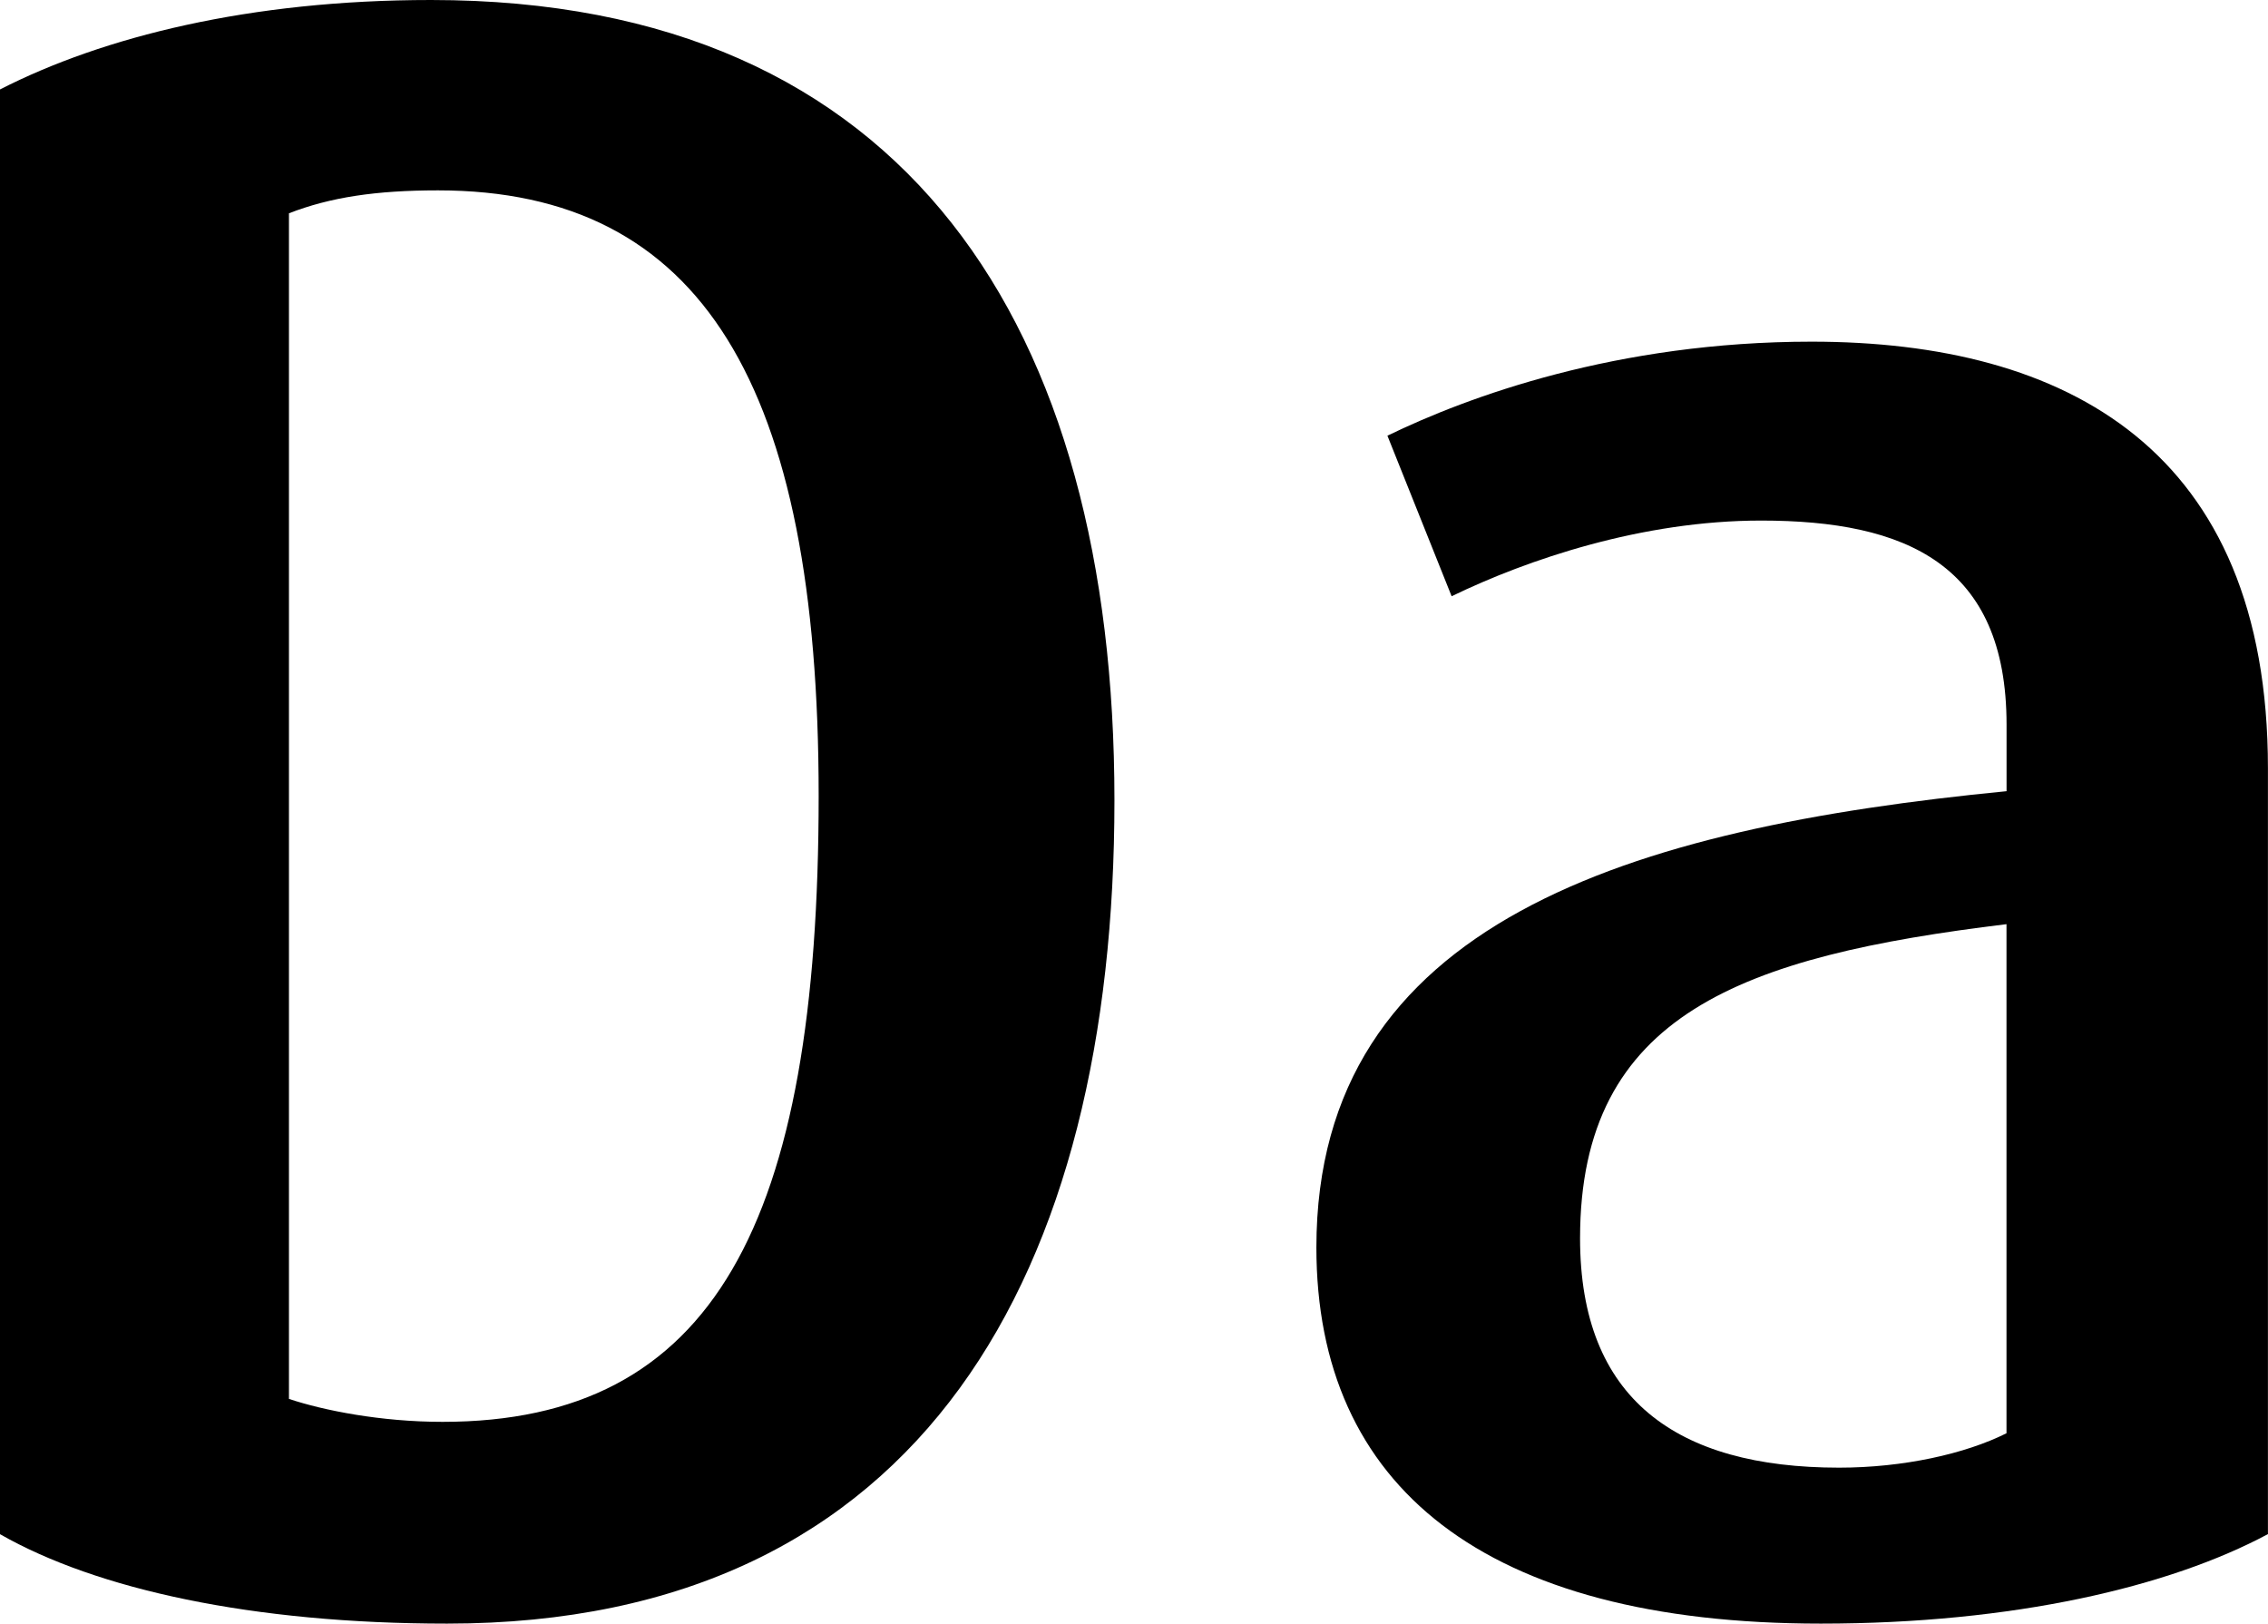
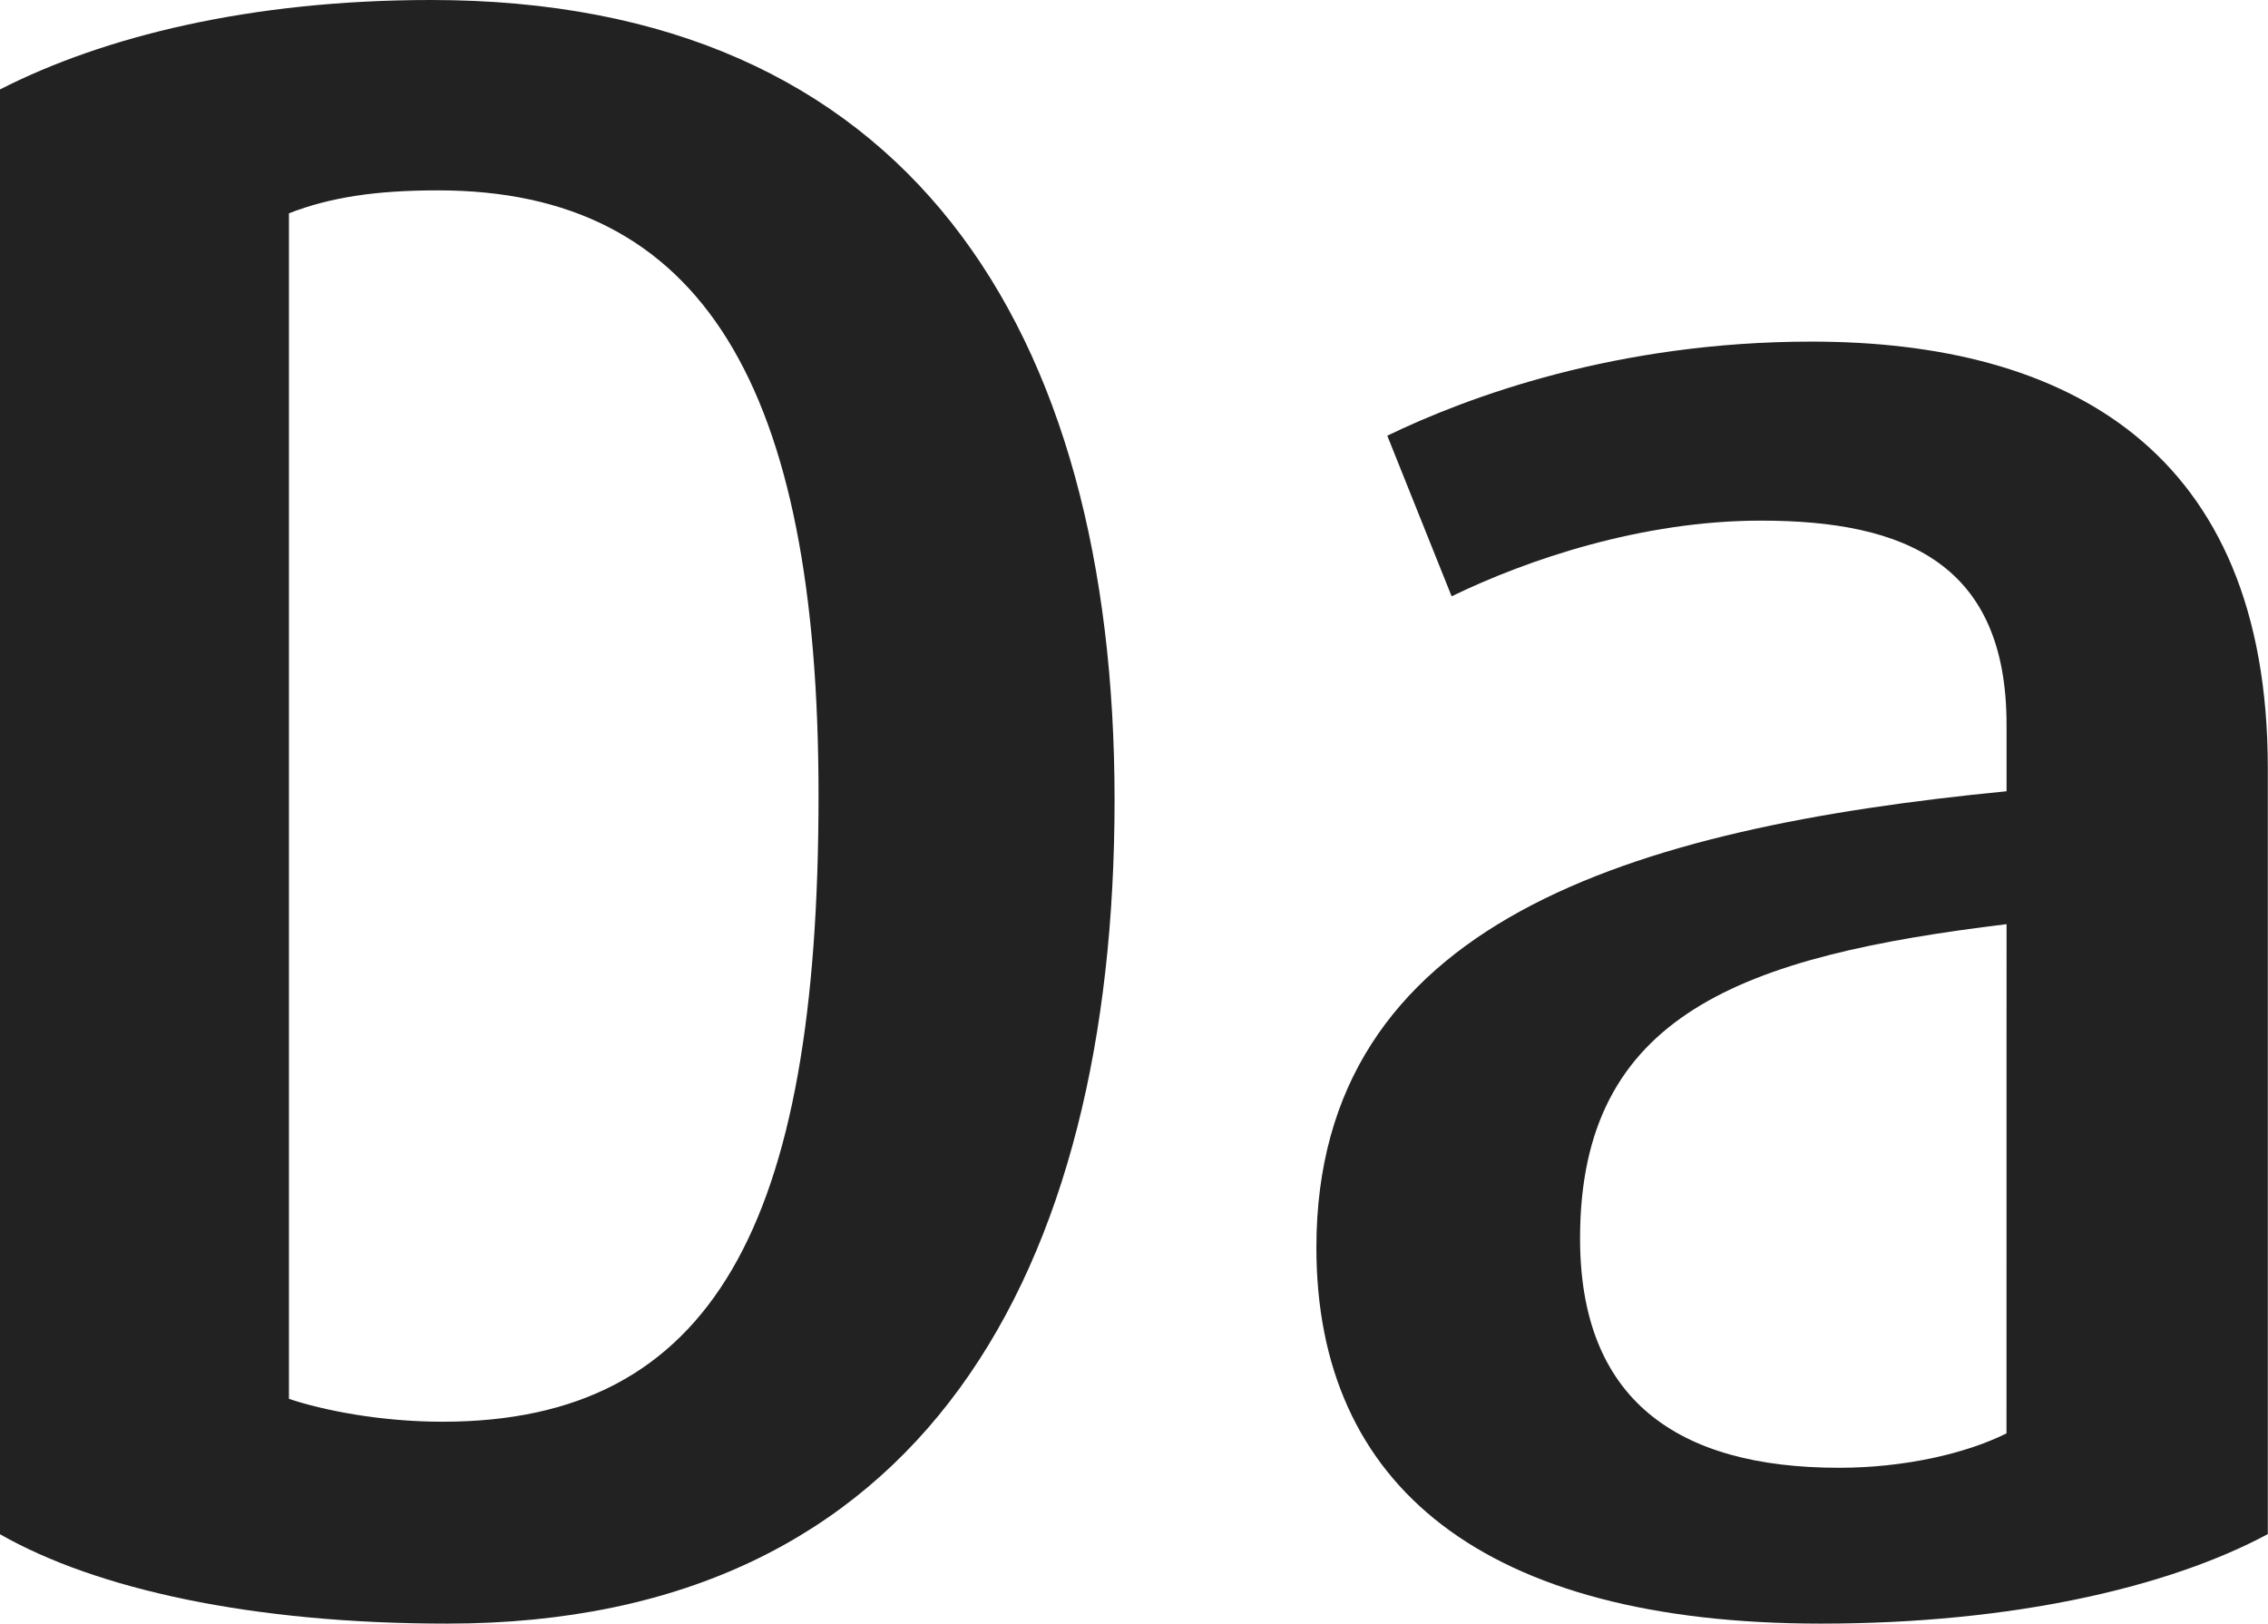
- <svg xmlns="http://www.w3.org/2000/svg" version="1.1" baseProfile="tiny" id="Layer_1" x="0px" y="0px" width="35.602px" height="25.485px" viewBox="0 0 35.602 25.485" xml:space="preserve">
+ <svg xmlns="http://www.w3.org/2000/svg" version="1.1" id="Layer_1" x="0px" y="0px" width="35.602px" height="25.484px" viewBox="0 0 35.602 25.484" enable-background="new 0 0 35.602 25.484" xml:space="preserve">
  <g>
-     <path d="M7.019,25.485c-3.06,0-5.507-0.54-7.019-1.404V1.404C1.62,0.576,3.923,0,6.767,0c7.487,0,10.727,5.147,10.727,12.562   C17.494,19.942,14.506,25.485,7.019,25.485z M6.875,2.988c-0.972,0-1.691,0.108-2.339,0.36v18.61c0.54,0.18,1.439,0.36,2.412,0.36   c4.248,0,5.903-3.096,5.903-9.827C12.851,6.047,11.015,2.988,6.875,2.988z" />
-     <path d="M28.583,25.485c-5.291,0-7.919-2.16-7.919-5.903c0-5.111,4.932-6.587,10.834-7.163v-1.044c0-2.52-1.583-3.204-3.852-3.204   c-1.872,0-3.671,0.612-4.859,1.188l-1.008-2.52c1.26-0.612,3.6-1.476,6.659-1.476c3.996,0,7.163,1.692,7.163,6.695v12.022   C34.054,24.909,31.606,25.485,28.583,25.485z M31.498,14.506c-4.139,0.504-6.695,1.404-6.695,4.931c0,2.52,1.512,3.6,4.067,3.6   c1.008,0,1.979-0.216,2.627-0.54V14.506z" />
+     <path fill="#222222" d="M7.019,25.485c-3.06,0-5.507-0.54-7.019-1.403V1.404C1.62,0.576,3.923,0,6.767,0   c7.487,0,10.729,5.146,10.729,12.562C17.494,19.942,14.506,25.485,7.019,25.485z M6.875,2.988c-0.974,0-1.691,0.108-2.339,0.36   v18.609c0.54,0.181,1.438,0.359,2.412,0.359c4.246,0,5.901-3.096,5.901-9.826C12.851,6.047,11.015,2.988,6.875,2.988z" />
+     <path fill="#222222" d="M28.583,25.485c-5.291,0-7.919-2.159-7.919-5.902c0-5.11,4.932-6.587,10.834-7.163v-1.044   c0-2.521-1.583-3.204-3.854-3.204c-1.872,0-3.671,0.612-4.857,1.188l-1.01-2.521c1.262-0.611,3.602-1.477,6.659-1.477   c3.996,0,7.163,1.692,7.163,6.695V24.08C34.054,24.909,31.606,25.485,28.583,25.485z M31.498,14.506   c-4.141,0.504-6.695,1.404-6.695,4.932c0,2.521,1.512,3.601,4.067,3.601c1.008,0,1.979-0.217,2.627-0.54L31.498,14.506   L31.498,14.506z" />
  </g>
</svg>
